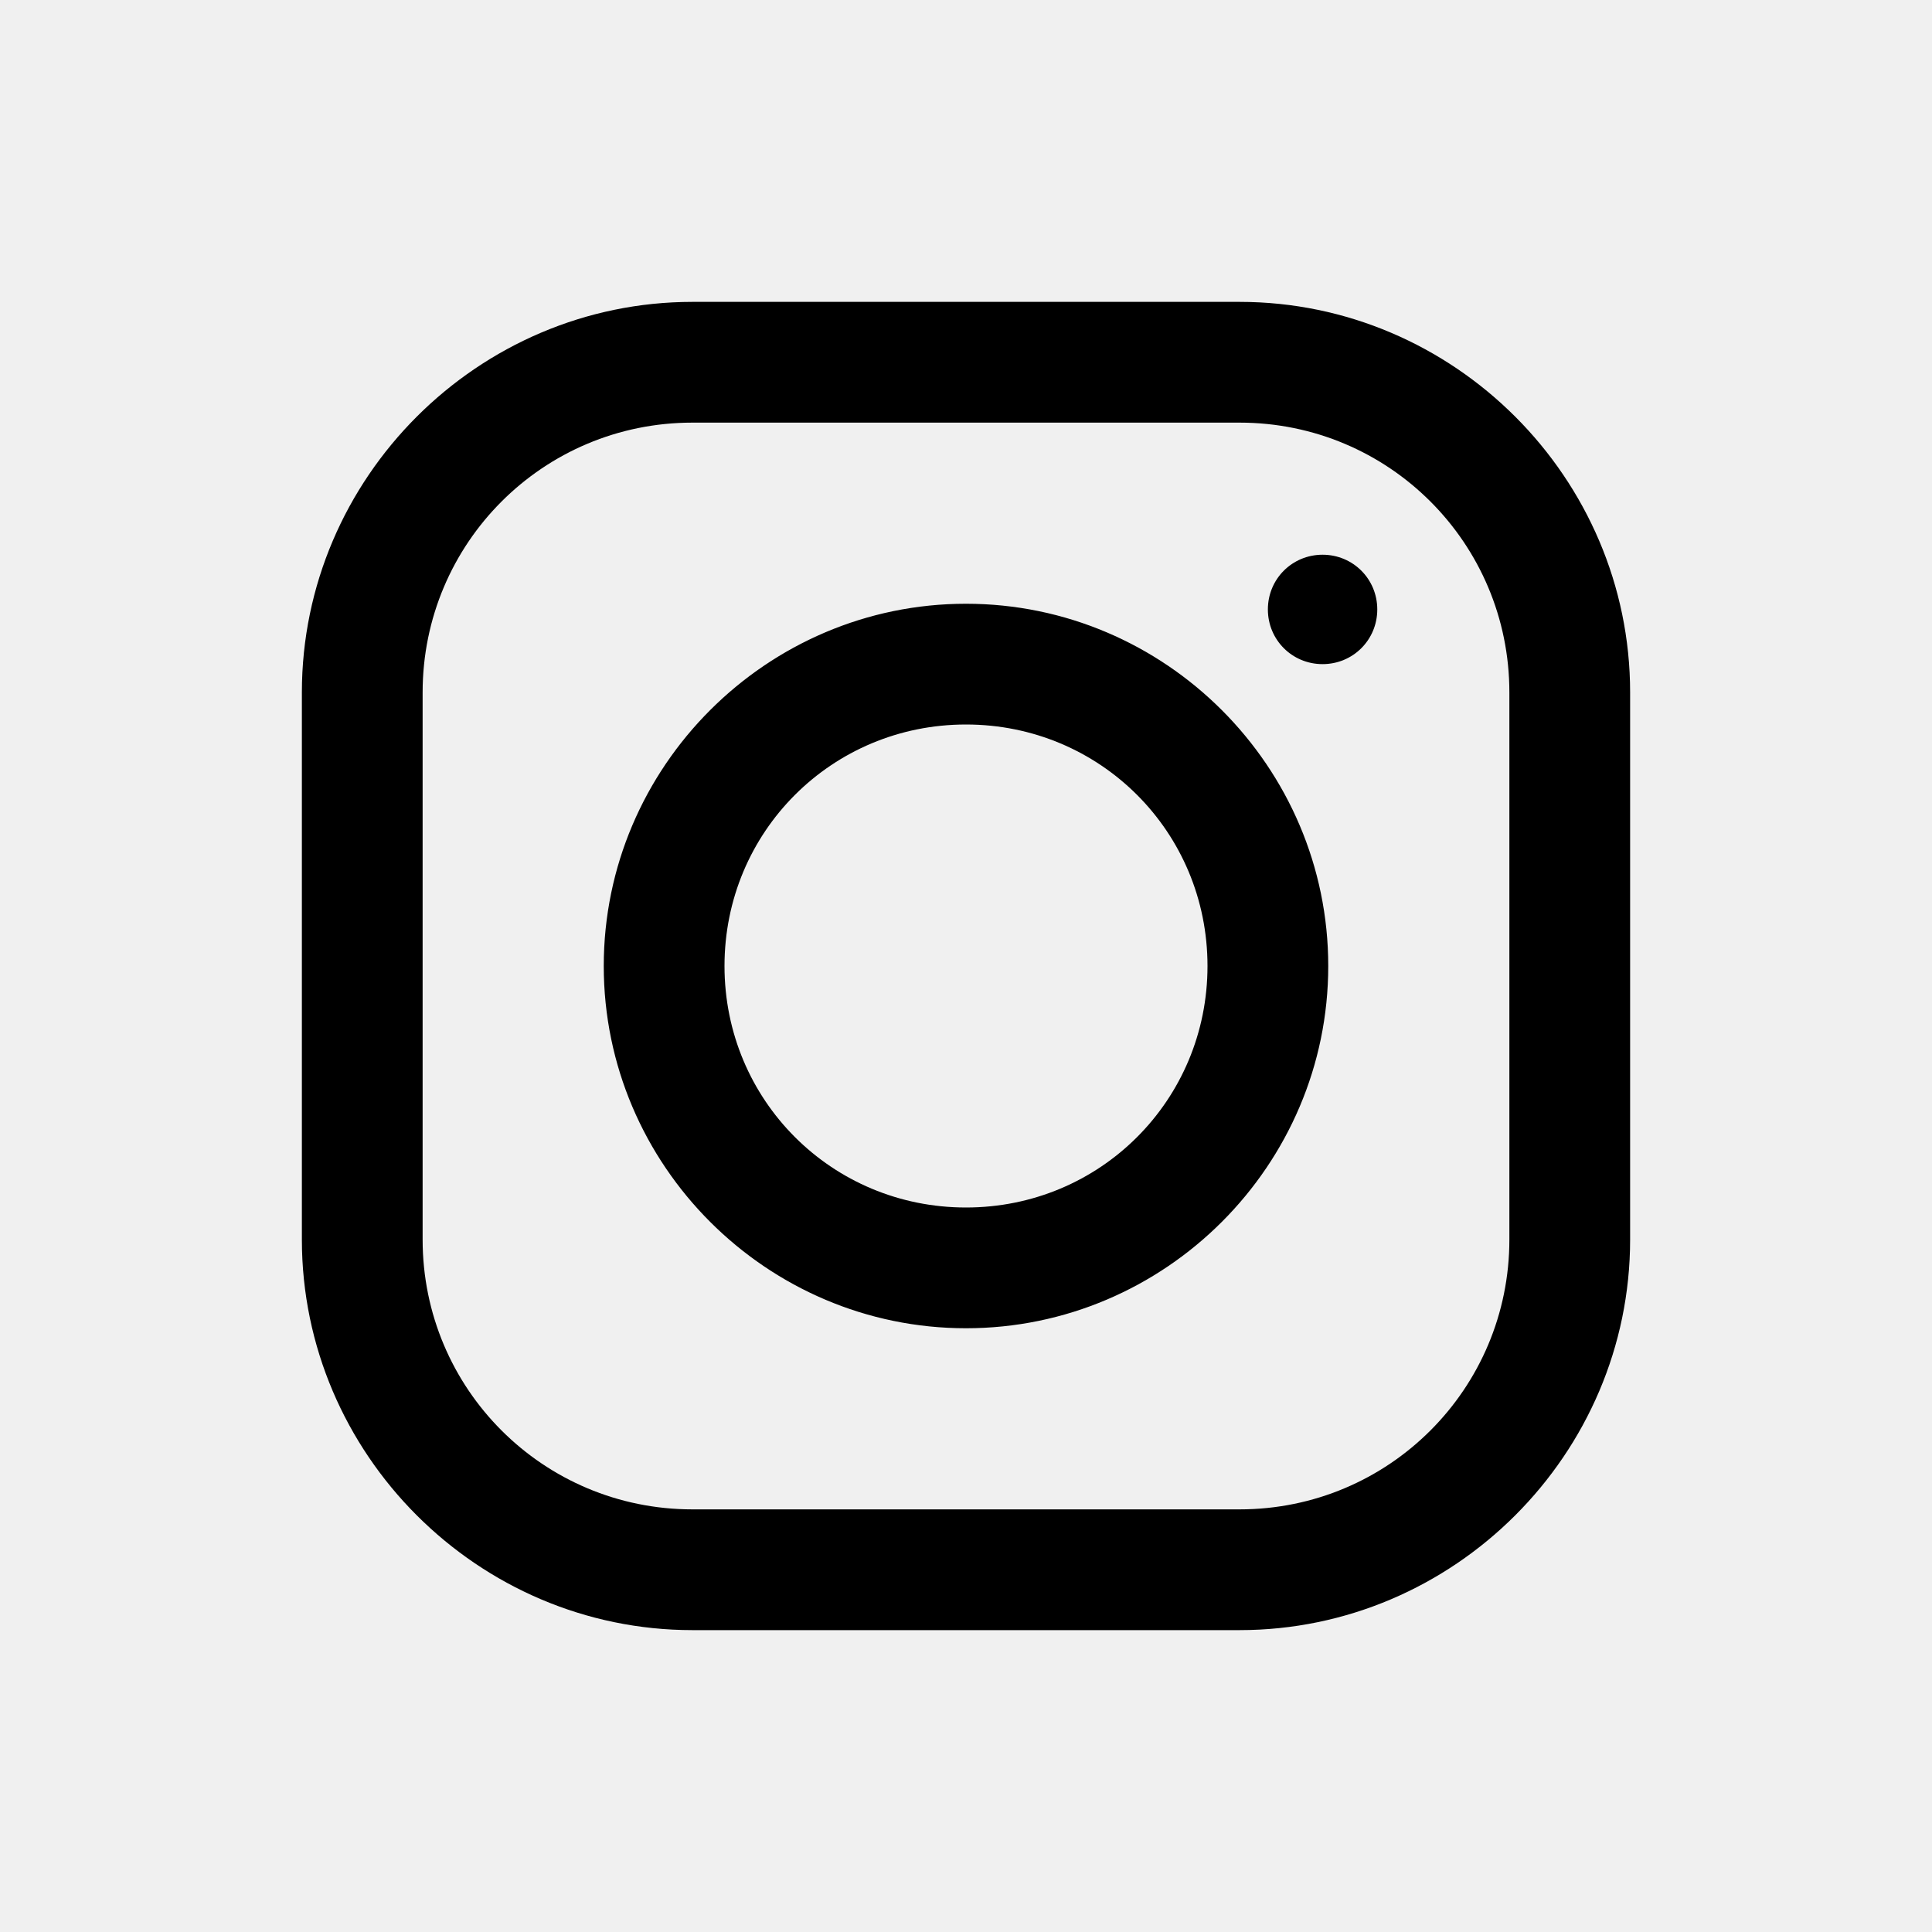
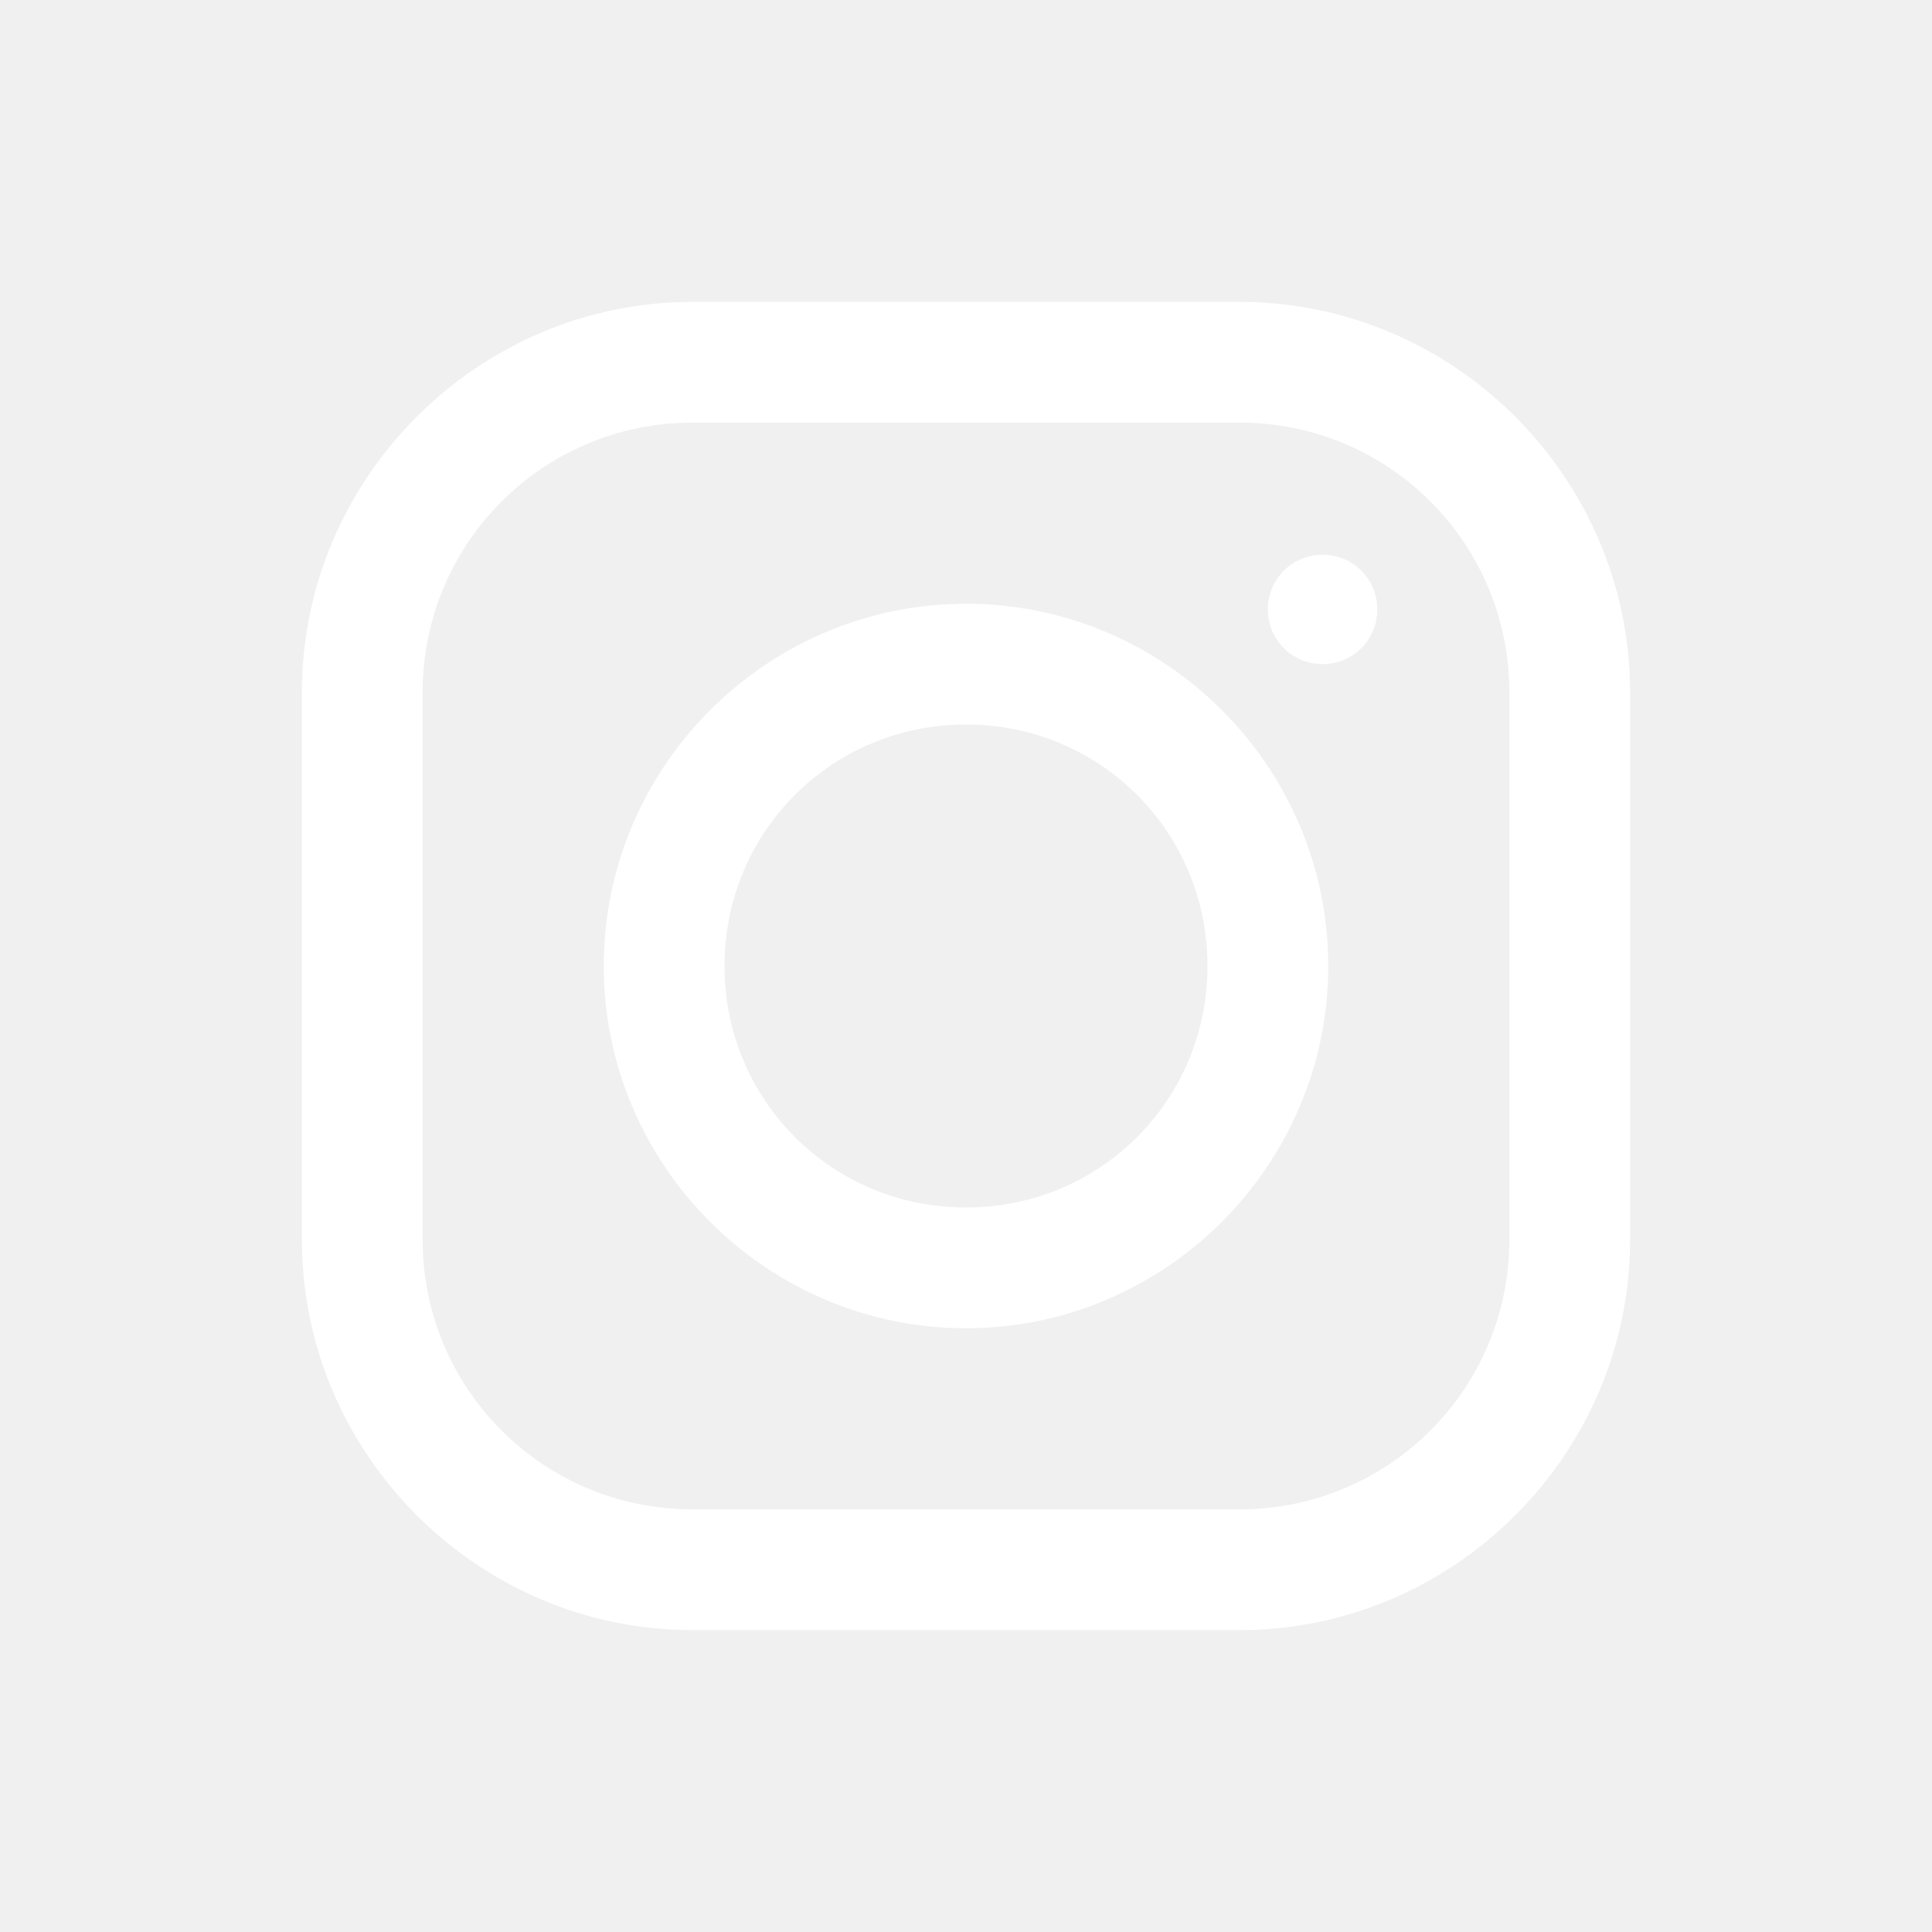
- <svg xmlns="http://www.w3.org/2000/svg" fill="#000000" viewBox="0 0 32 32" width="64px" height="64px">
+ <svg xmlns="http://www.w3.org/2000/svg" fill="#FFFFFF" viewBox="0 0 32 32" width="64px" height="64px">
  <path d="M 11.469 5 C 7.918 5 5 7.914 5 11.469 L 5 20.531 C 5 24.082 7.914 27 11.469 27 L 20.531 27 C 24.082 27 27 24.086 27 20.531 L 27 11.469 C 27 7.918 24.086 5 20.531 5 Z M 11.469 7 L 20.531 7 C 23.004 7 25 8.996 25 11.469 L 25 20.531 C 25 23.004 23.004 25 20.531 25 L 11.469 25 C 8.996 25 7 23.004 7 20.531 L 7 11.469 C 7 8.996 8.996 7 11.469 7 Z M 21.906 9.188 C 21.402 9.188 21 9.59 21 10.094 C 21 10.598 21.402 11 21.906 11 C 22.41 11 22.812 10.598 22.812 10.094 C 22.812 9.59 22.41 9.188 21.906 9.188 Z M 16 10 C 12.699 10 10 12.699 10 16 C 10 19.301 12.699 22 16 22 C 19.301 22 22 19.301 22 16 C 22 12.699 19.301 10 16 10 Z M 16 12 C 18.223 12 20 13.777 20 16 C 20 18.223 18.223 20 16 20 C 13.777 20 12 18.223 12 16 C 12 13.777 13.777 12 16 12 Z" />
</svg>
